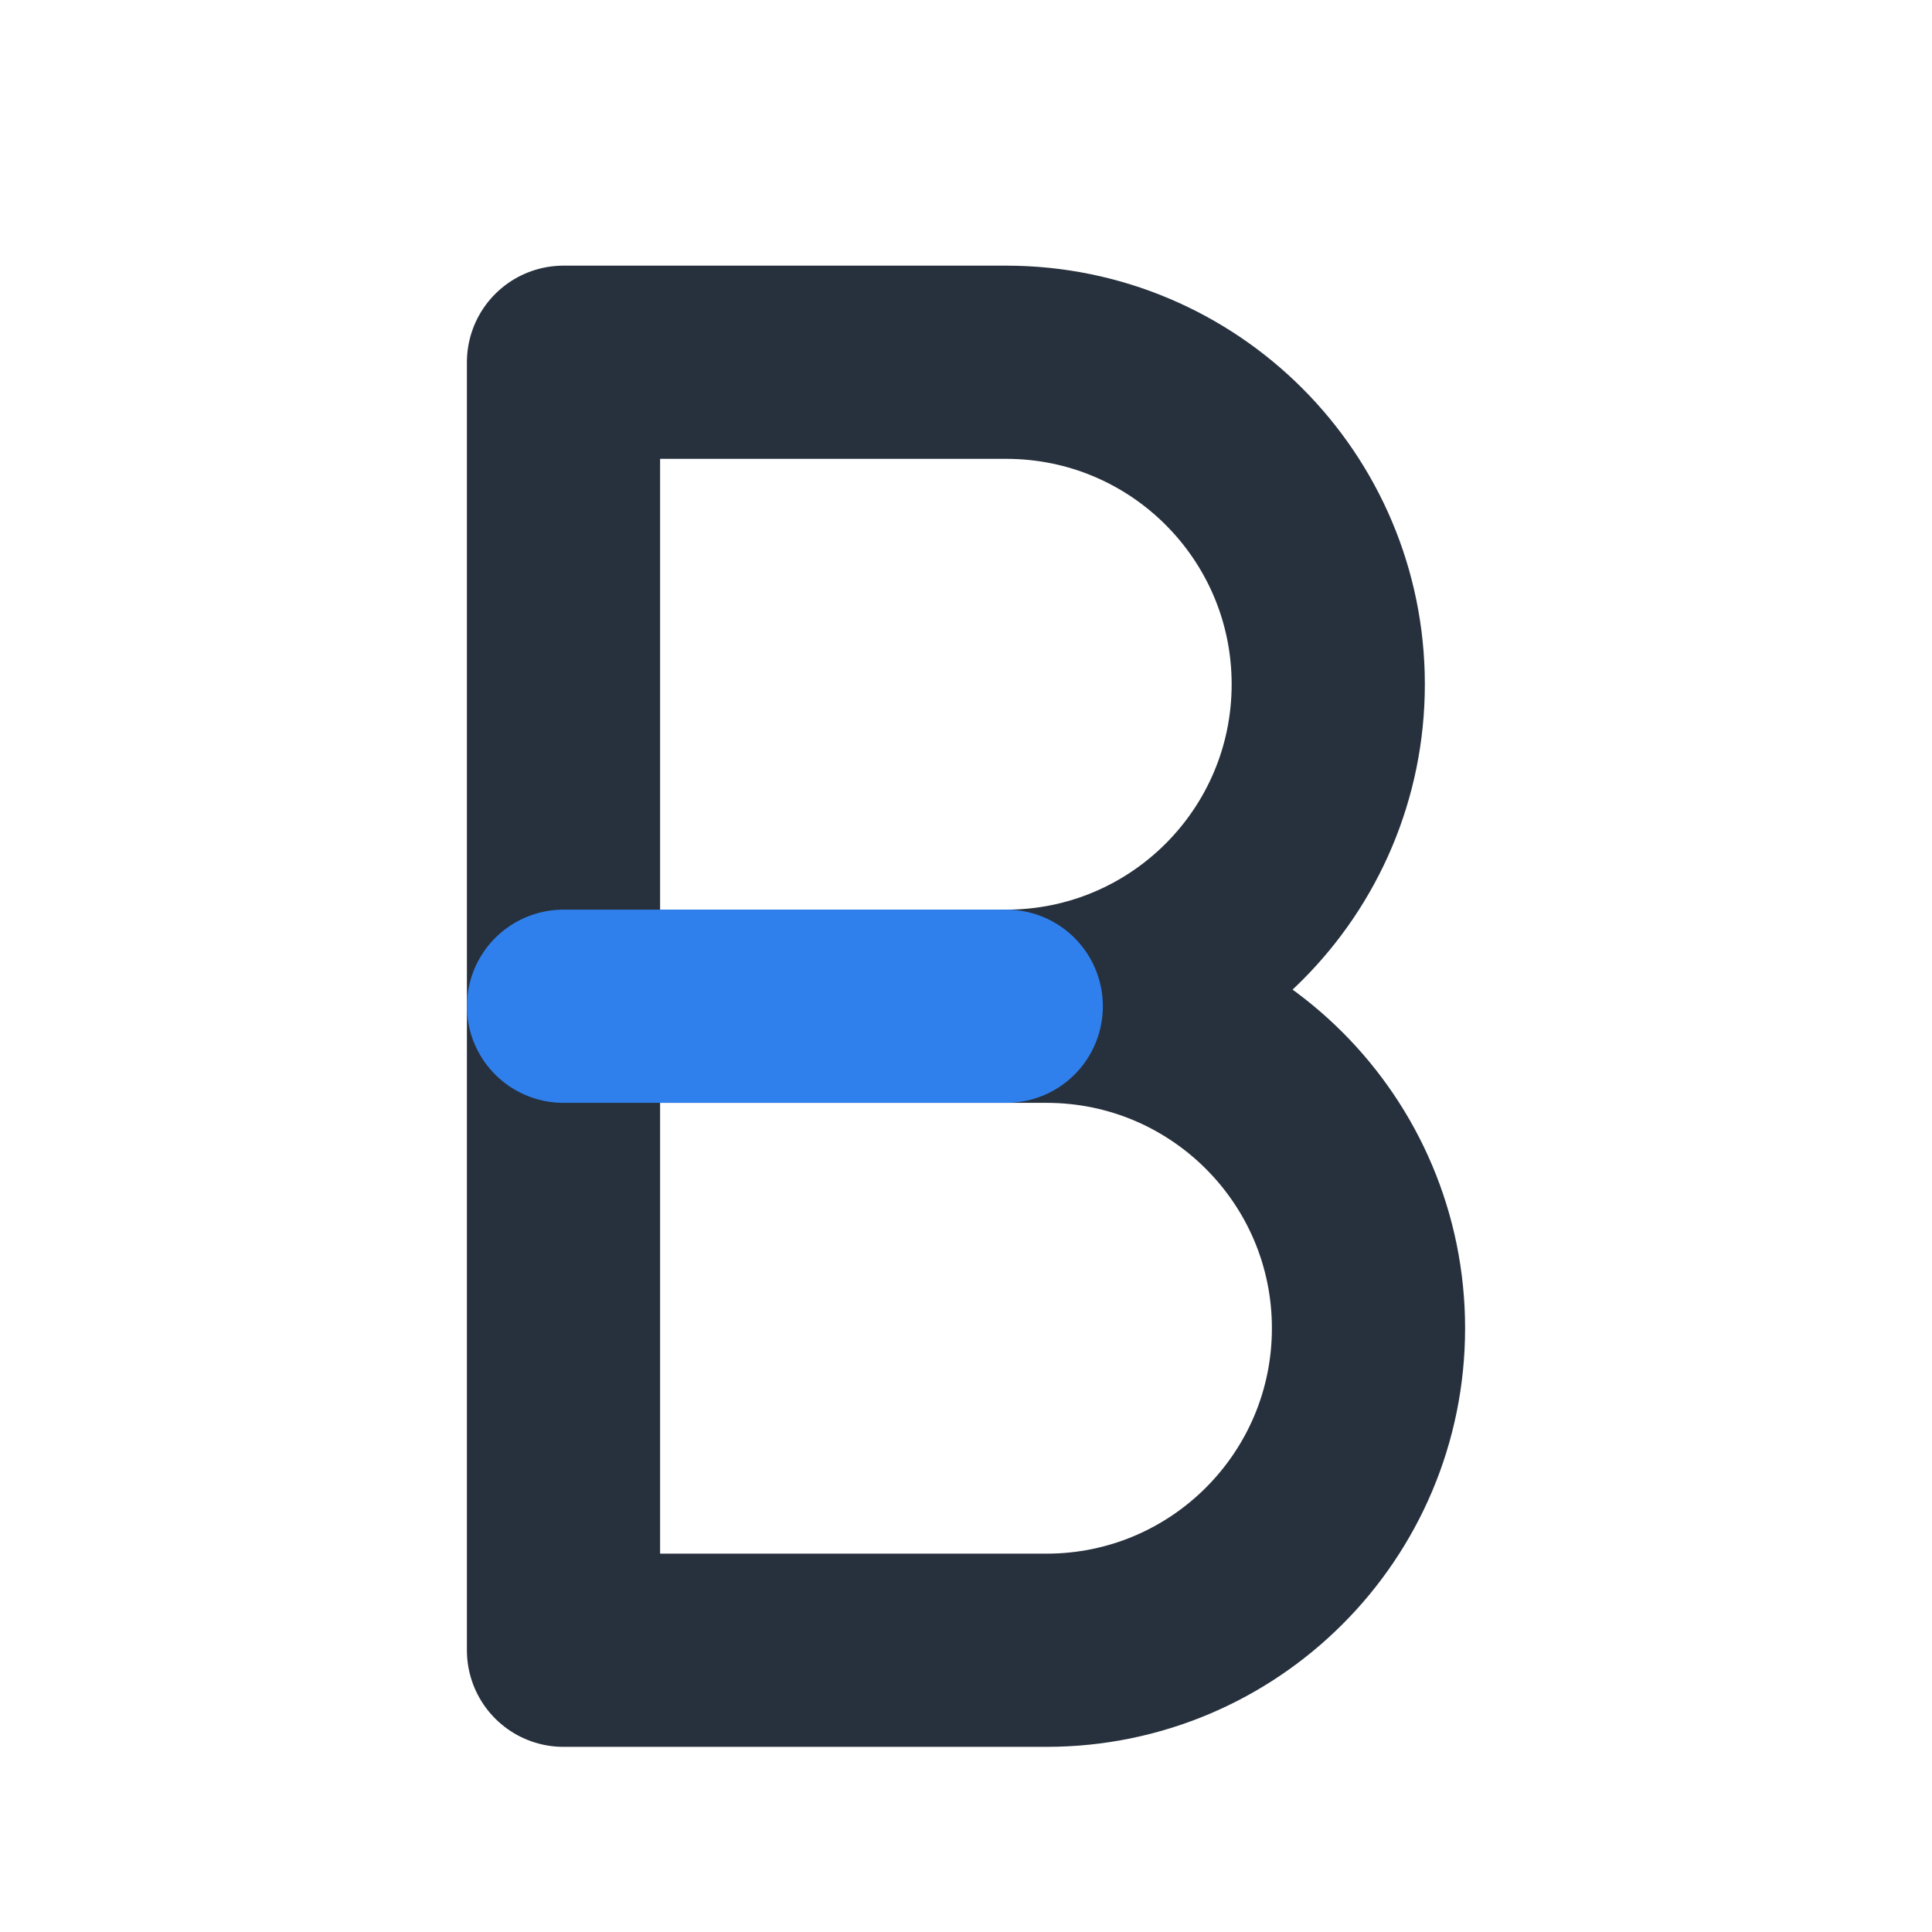
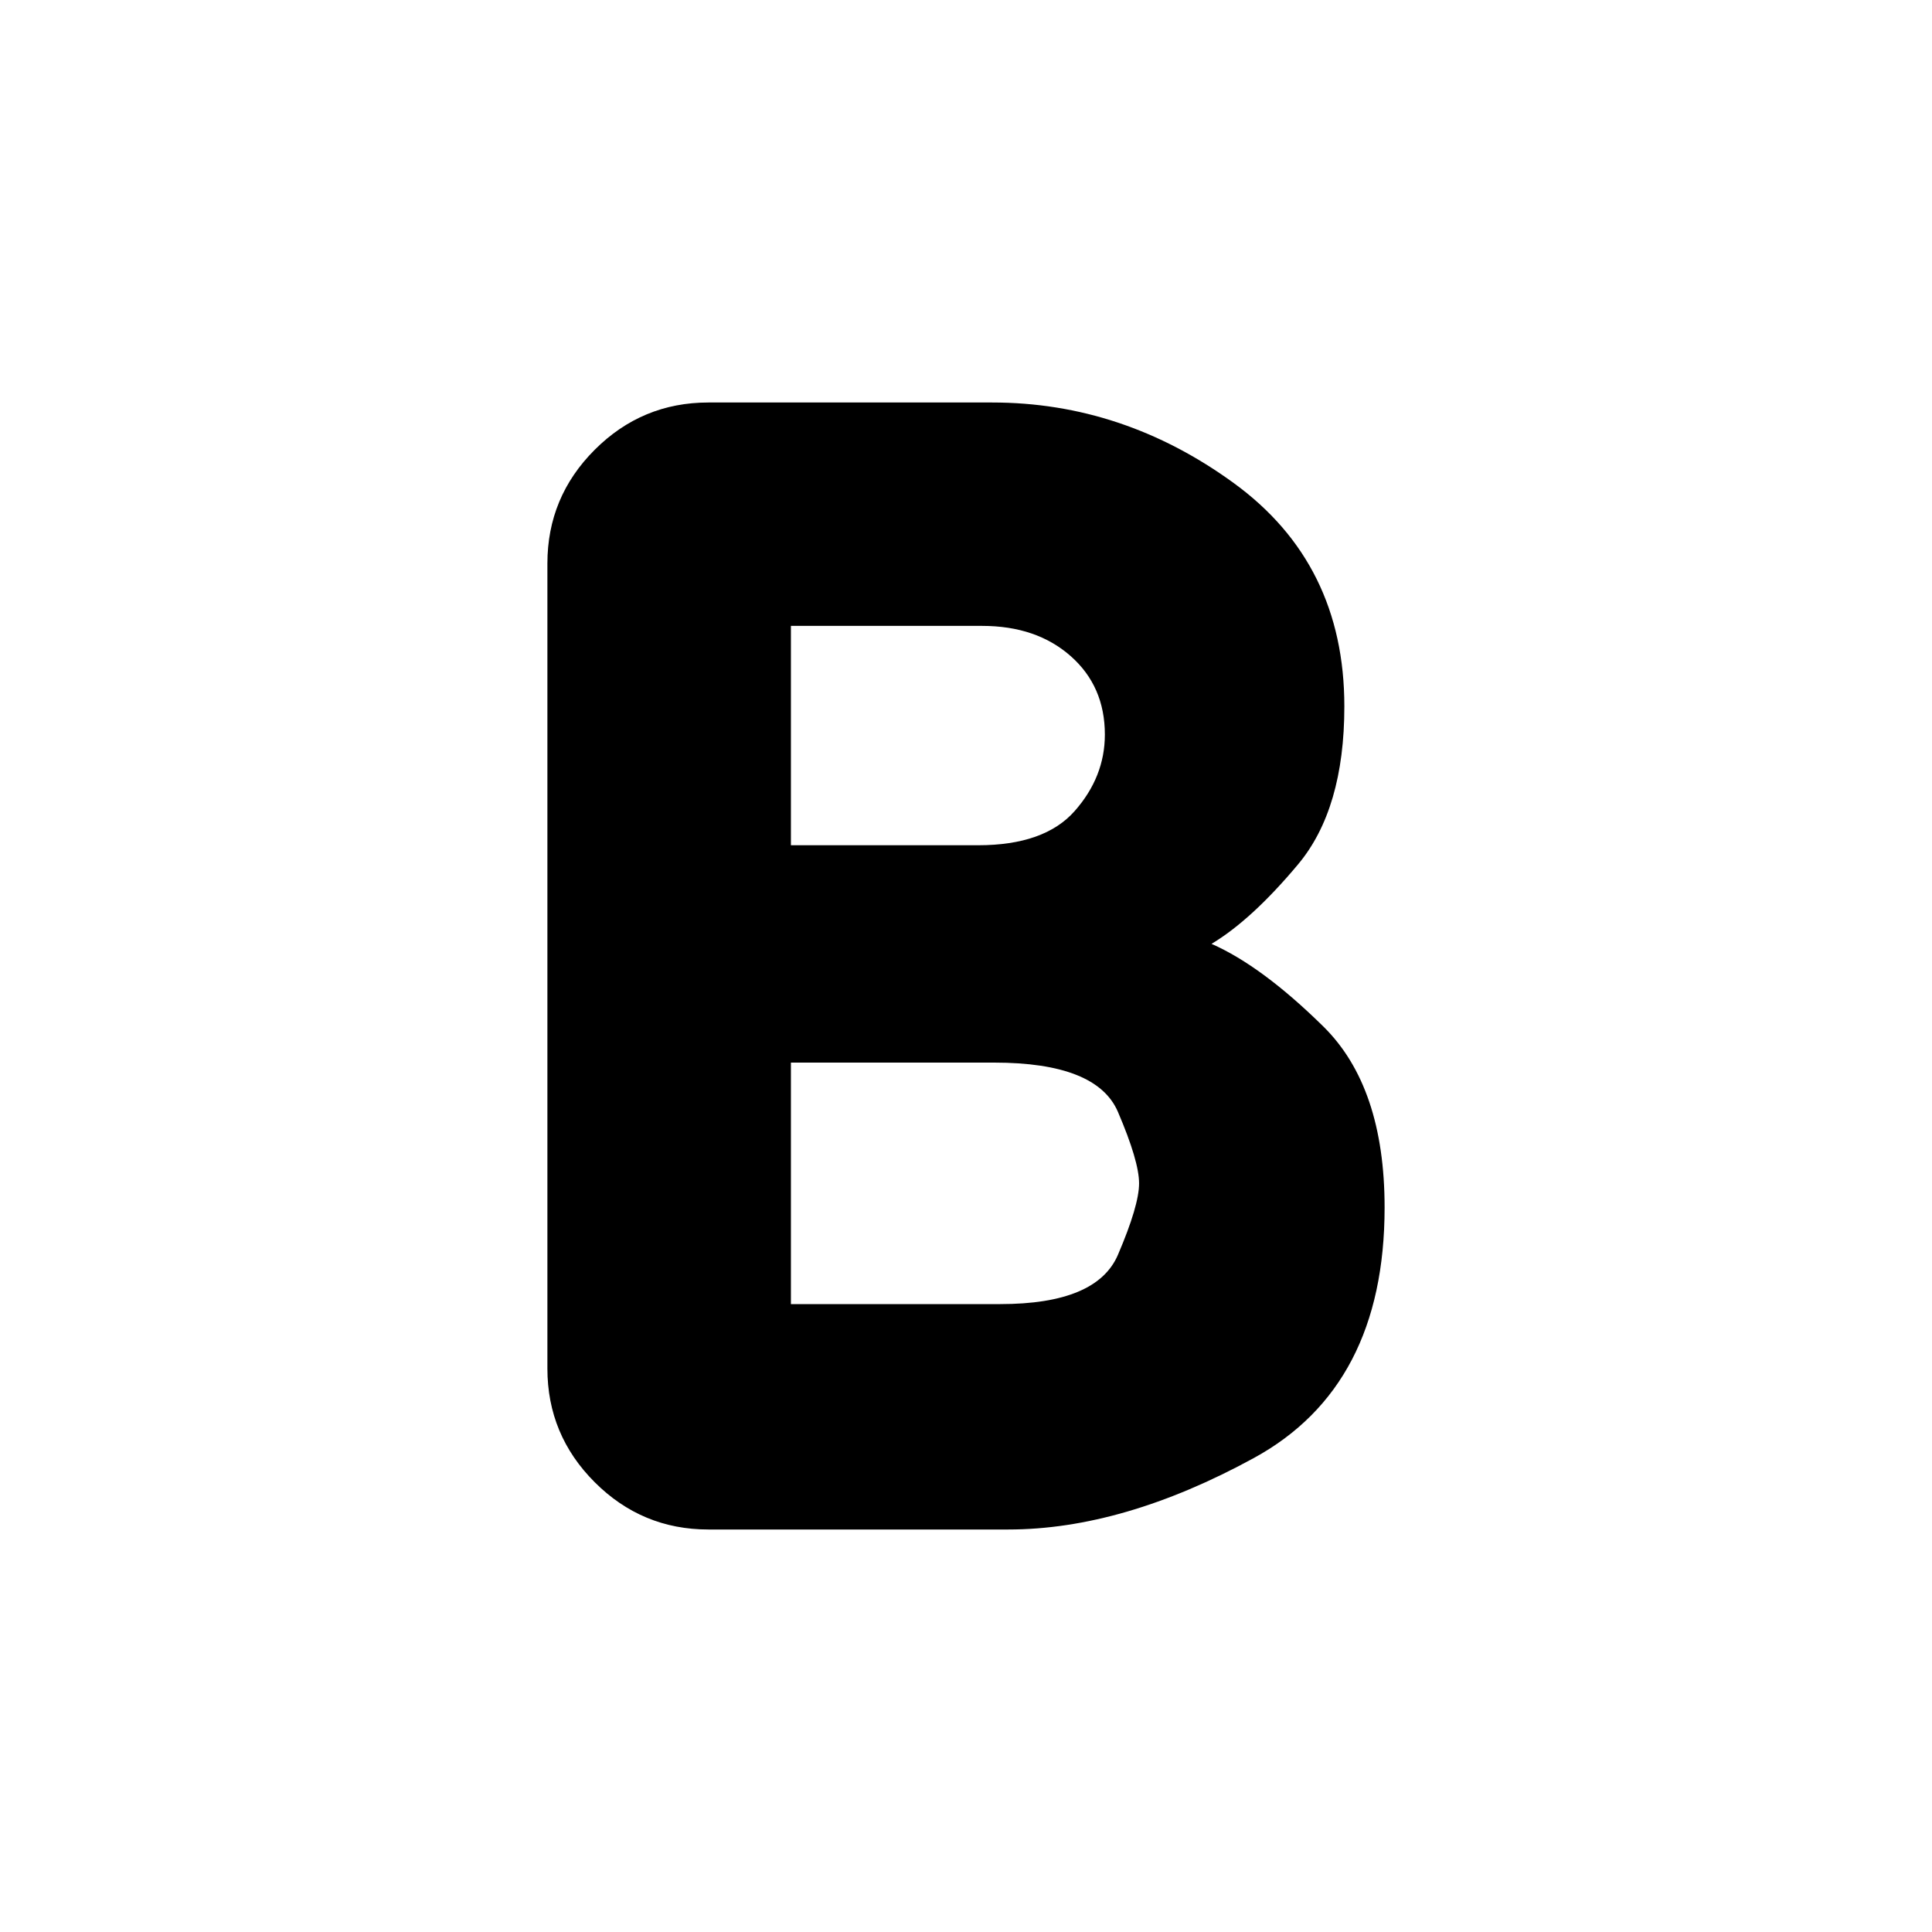
- <svg xmlns="http://www.w3.org/2000/svg" width="24" height="24" viewBox="0 0 24 24">
-   <path d="M7 4.5h5.5a4 4 0 0 1 0 8H7m0 0h6a4 4 0 0 1 0 8H7V4.5" fill="none" stroke="#27313d" stroke-width="2.4" stroke-linecap="round" stroke-linejoin="round" />
-   <path d="M7 12.5h5.5" fill="none" stroke="#2f80ed" stroke-width="2.4" stroke-linecap="round" />
+ <svg xmlns="http://www.w3.org/2000/svg" height="24" viewBox="0 -960 960 960" width="24">
+   <path d="M352-200q-33 0-56.5-23.5T272-280v-400q0-33 23.5-56.5T352-760h141q65 0 120 40t55 111q0 51-23 78.5T602-491q25 11 55.5 41t30.5 90q0 89-65 124.5T501-200H352Zm41-112h104q48 0 58.5-24.5T566-372q0-11-10.5-35.5T494-432H393v120Zm0-228h93q33 0 48-17t15-38q0-24-17-39t-44-15h-95v109Z" />
</svg>
